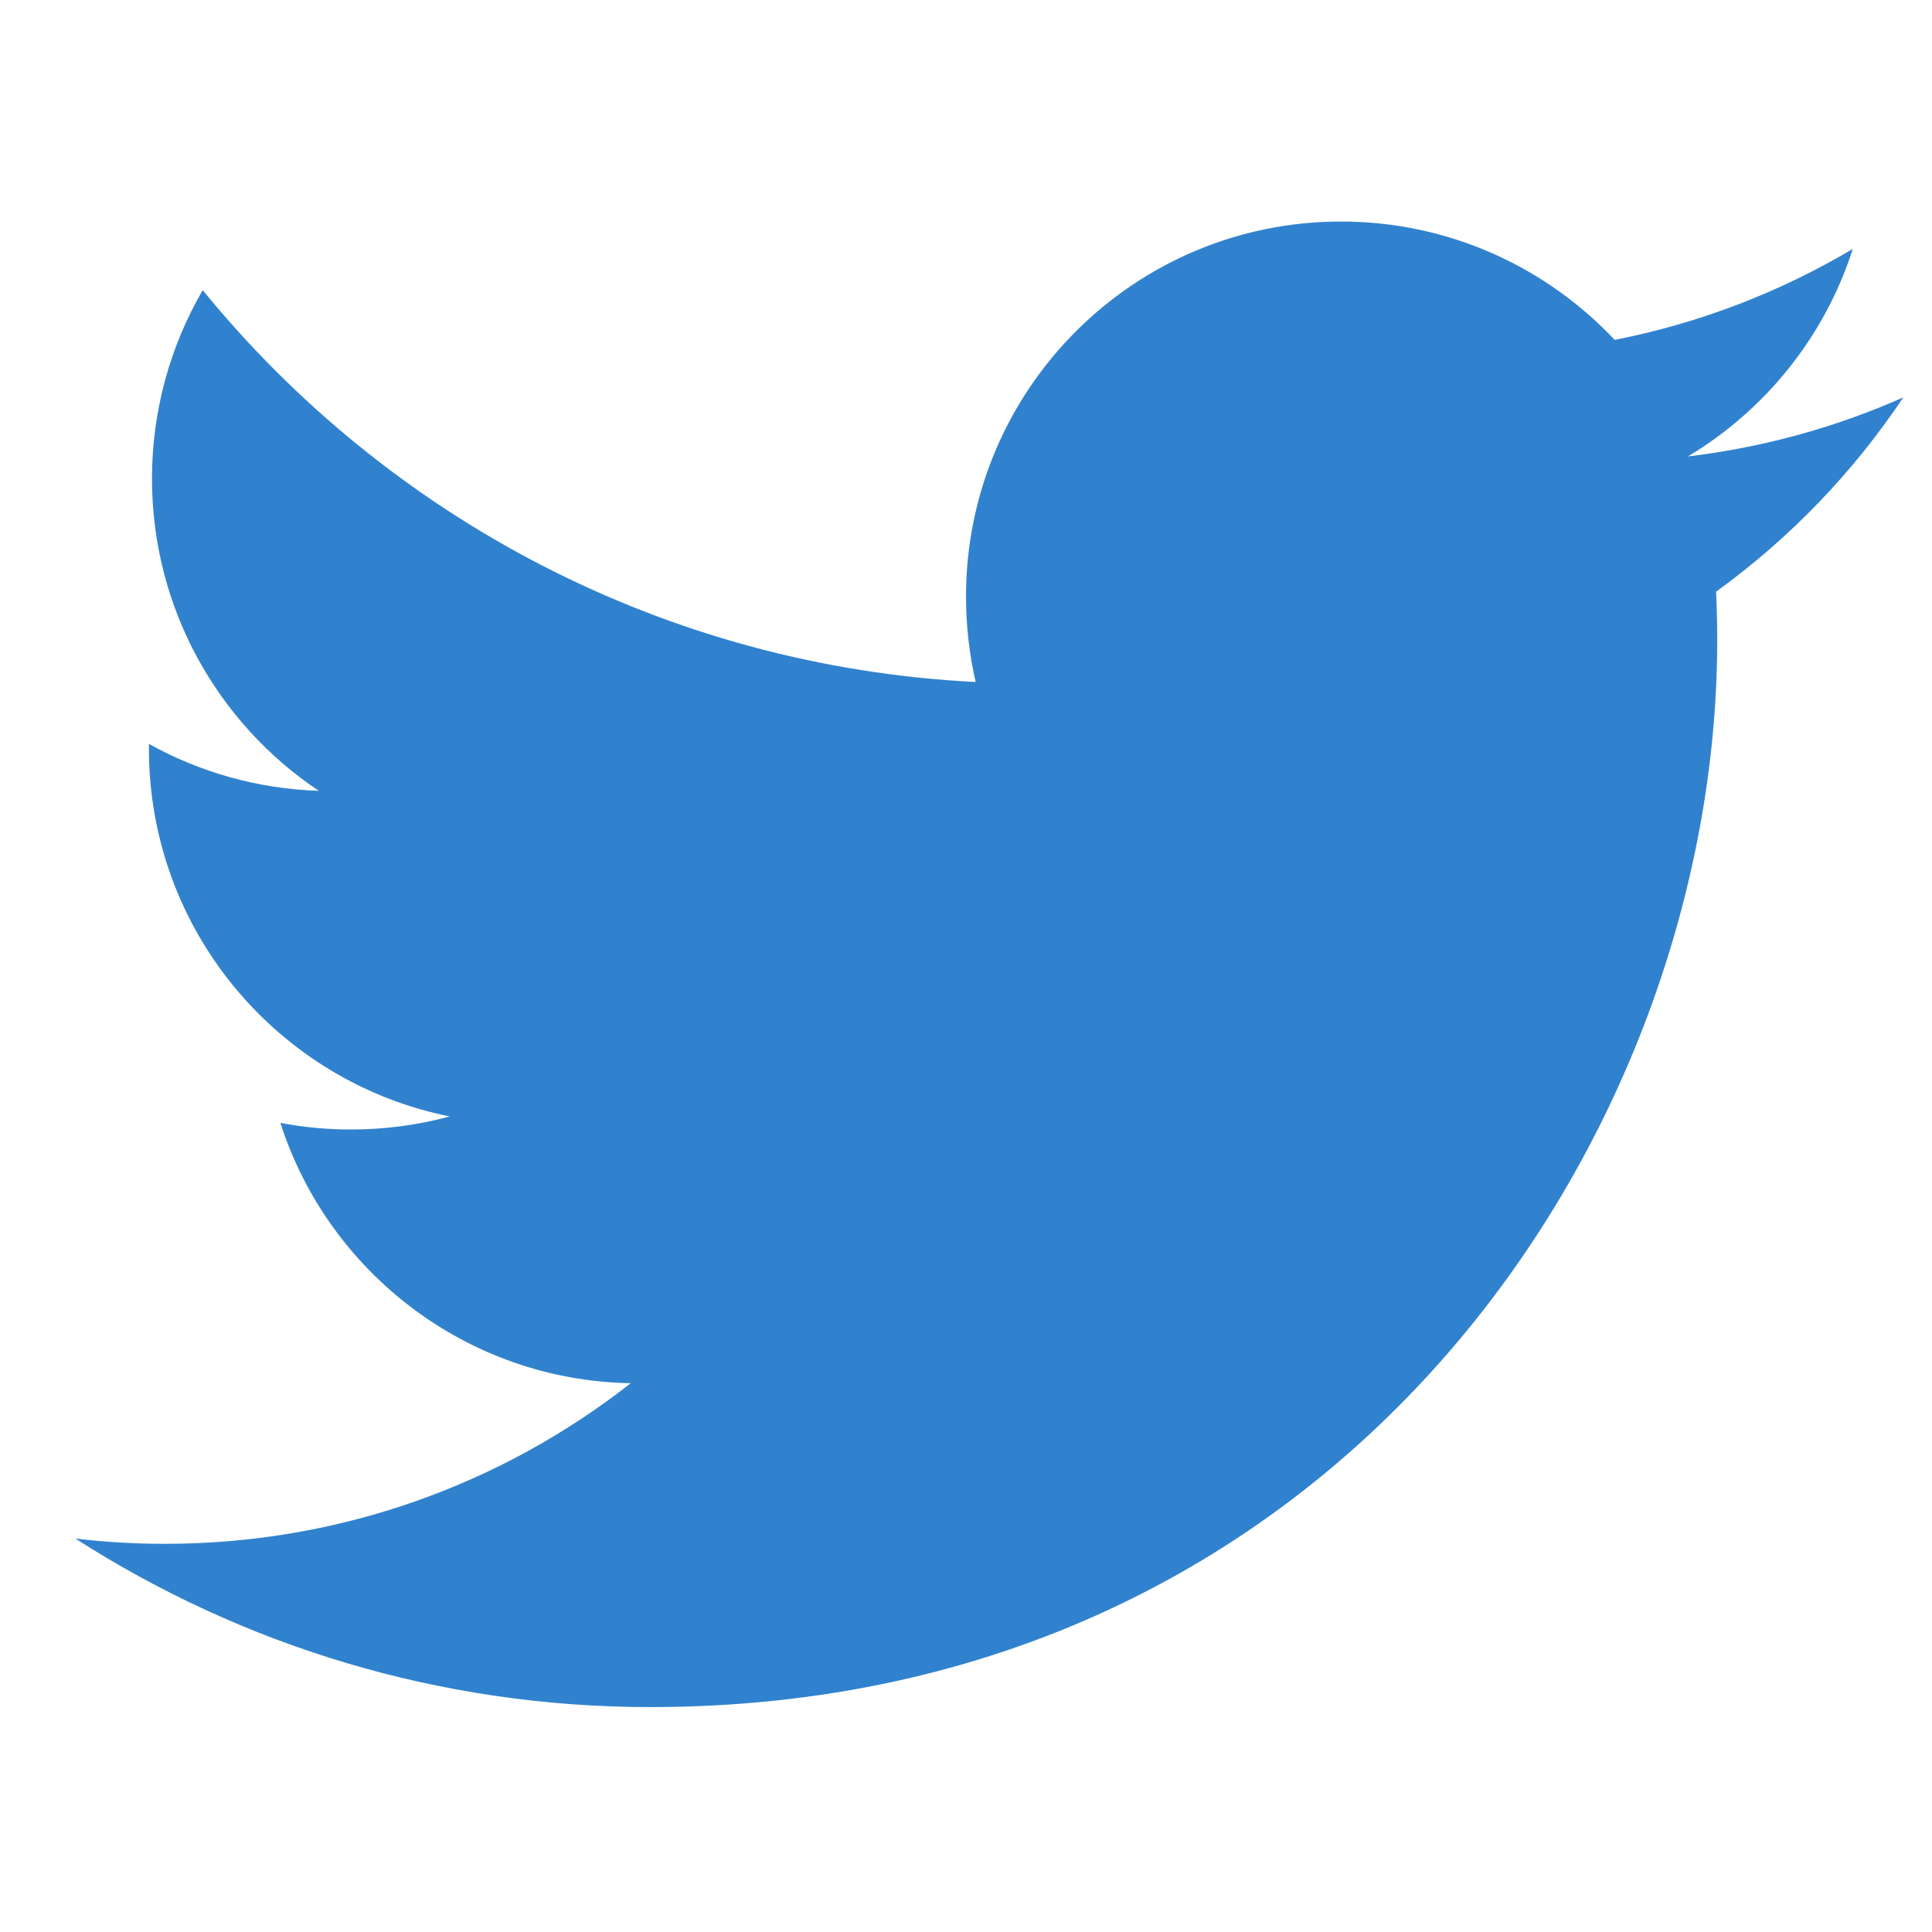
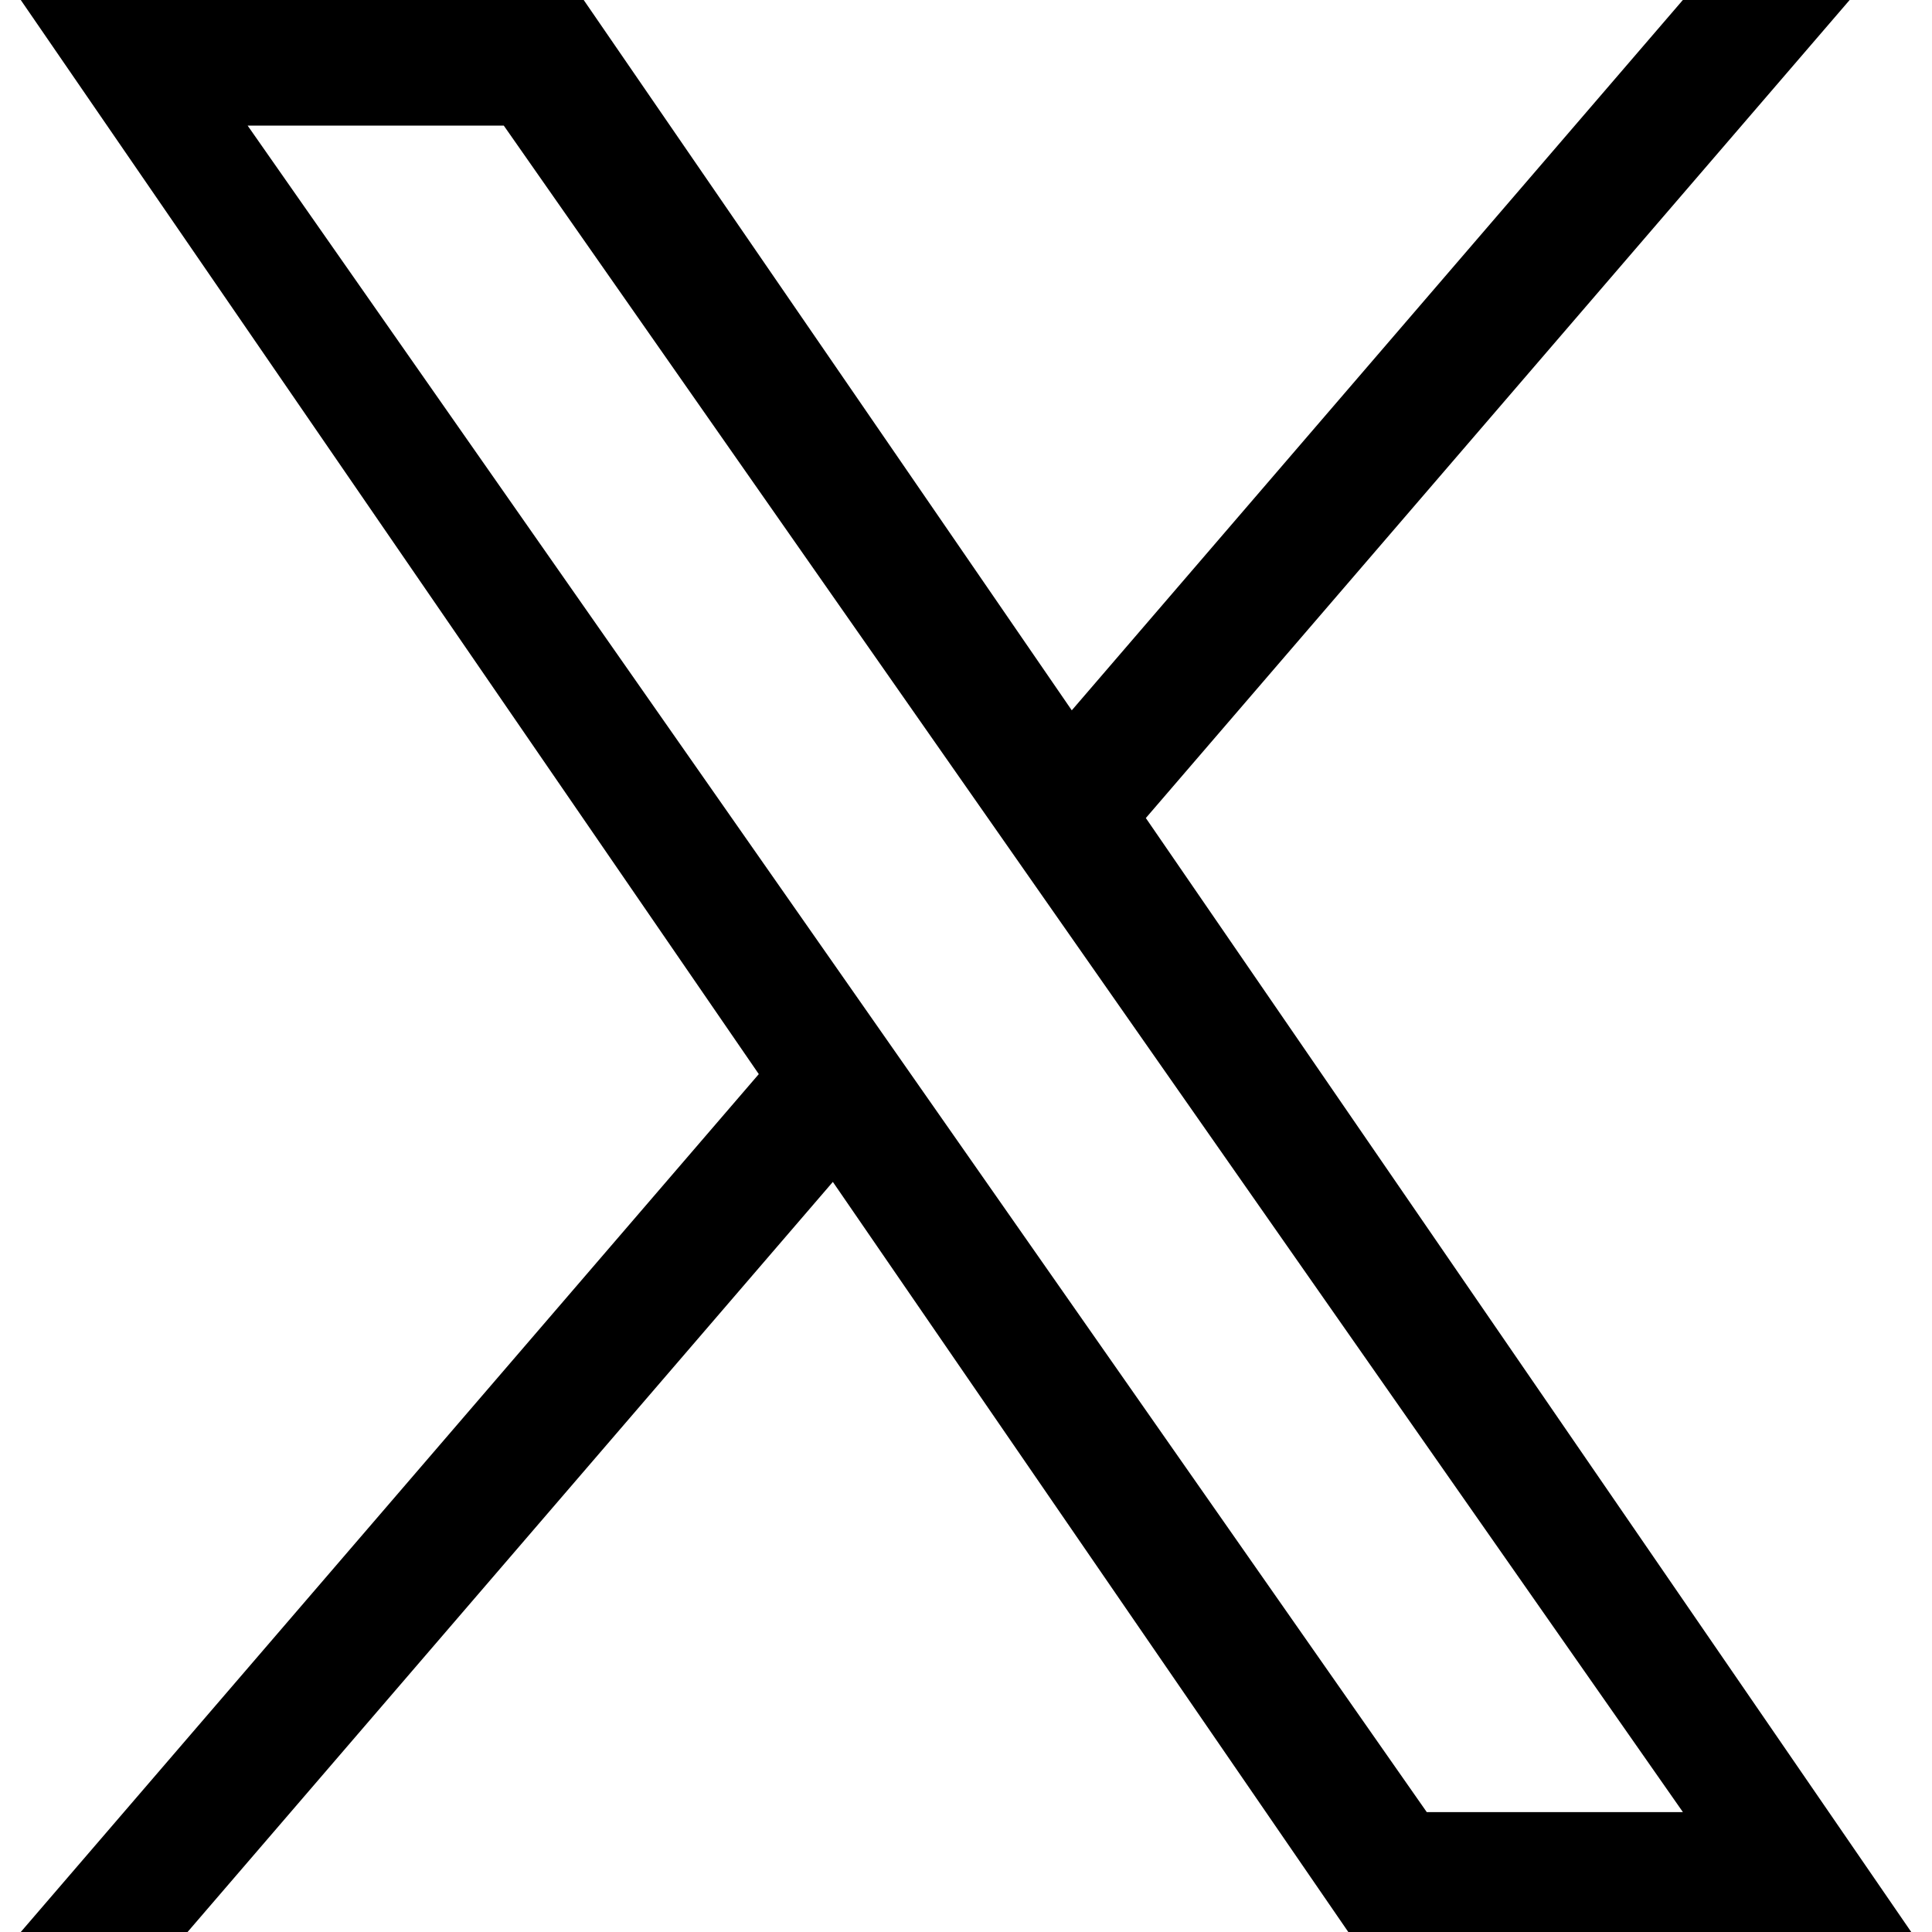
<svg xmlns="http://www.w3.org/2000/svg" class="icon" viewBox="0 0 24 24">
-   <path fill="#3182CE" d="M23.643 4.937c-.835.37-1.732.62-2.675.733.962-.576 1.7-1.49 2.048-2.578-.9.534-1.897.922-2.958 1.13-.85-.904-2.06-1.47-3.4-1.47-2.572 0-4.658 2.086-4.658 4.66 0 .364.042.718.12 1.06-3.873-.195-7.304-2.05-9.602-4.868-.4.69-.63 1.49-.63 2.342 0 1.616.823 3.043 2.072 3.878-.764-.025-1.482-.234-2.11-.583v.06c0 2.257 1.605 4.14 3.737 4.568-.392.106-.803.162-1.227.162-.3 0-.593-.028-.877-.082.593 1.85 2.313 3.198 4.352 3.234-1.595 1.25-3.604 1.995-5.786 1.995-.376 0-.747-.022-1.112-.065 2.062 1.323 4.51 2.093 7.14 2.093 8.57 0 13.255-7.098 13.255-13.254 0-.2-.005-.402-.014-.602.91-.658 1.7-1.477 2.323-2.41z" />
+   <path fill="#000000" d="M14.234 10.162 22.977 0h-2.072l-7.591 8.824L7.251 0H.258l9.168 13.343L.258 24H2.33l8.016-9.318L16.749 24h6.993zm-2.837 3.299-.929-1.329L3.076 1.56h3.182l5.965 8.532.929 1.329 7.754 11.09h-3.182z" />
</svg>
